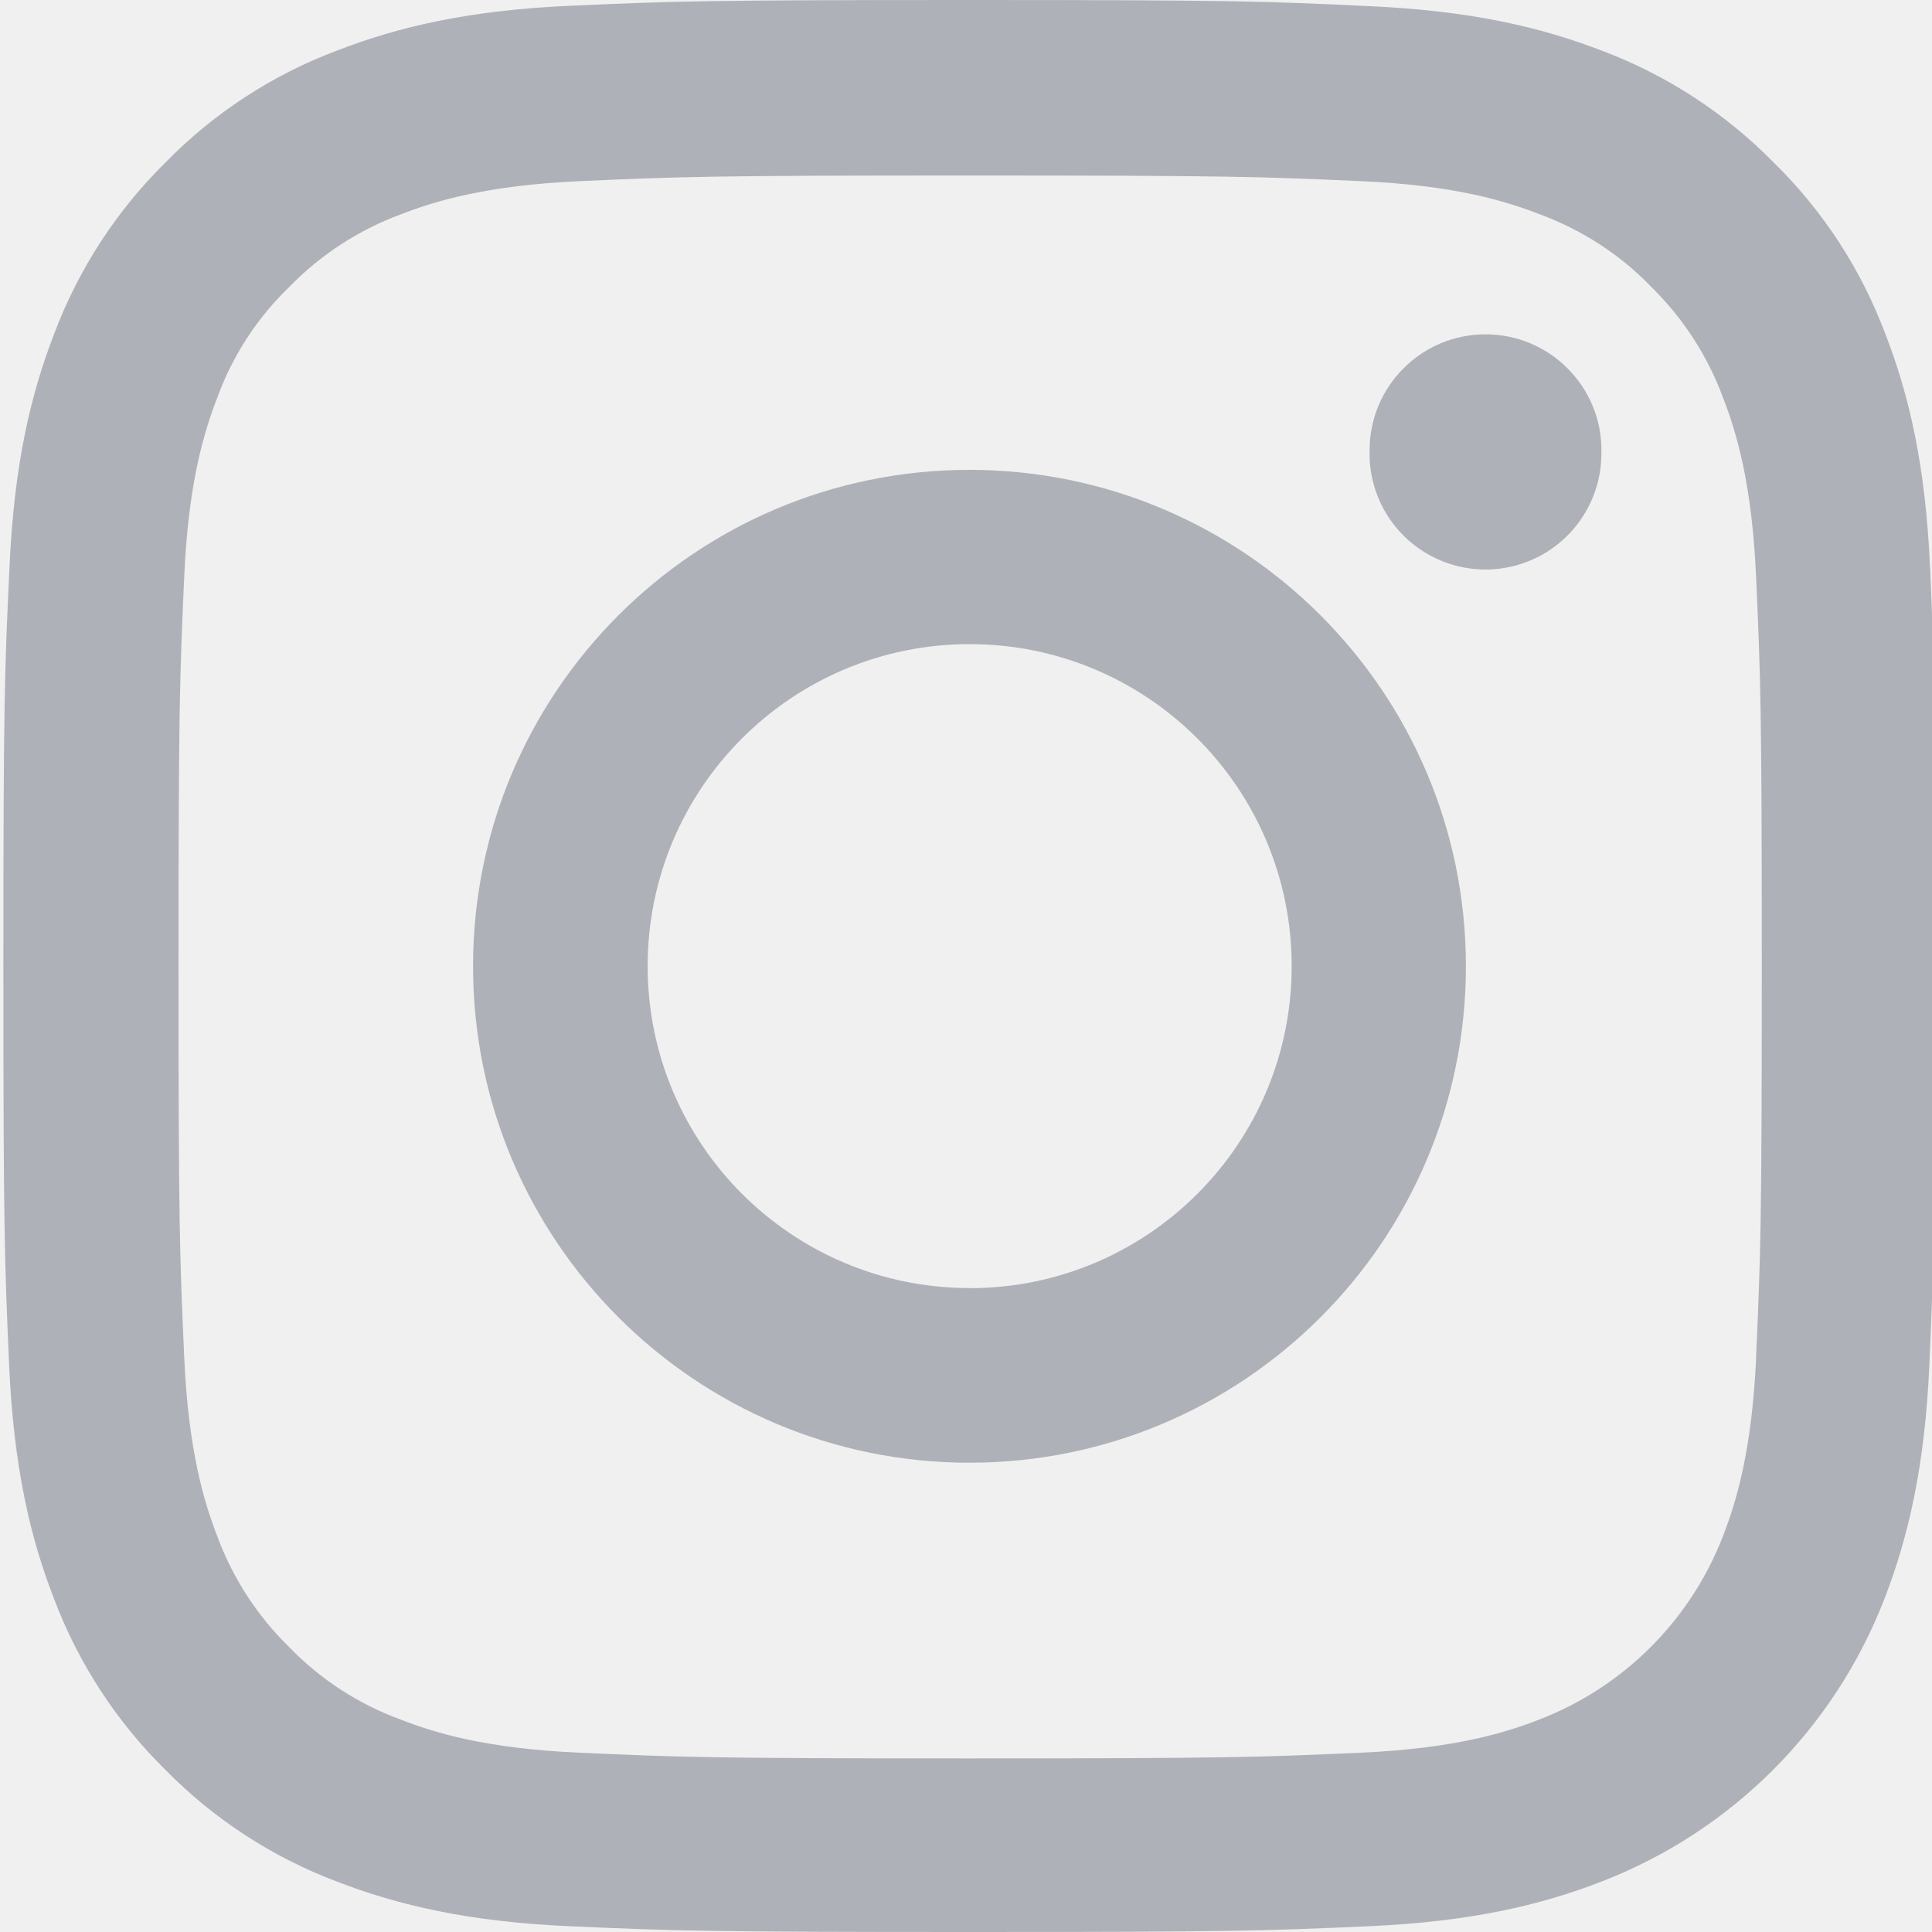
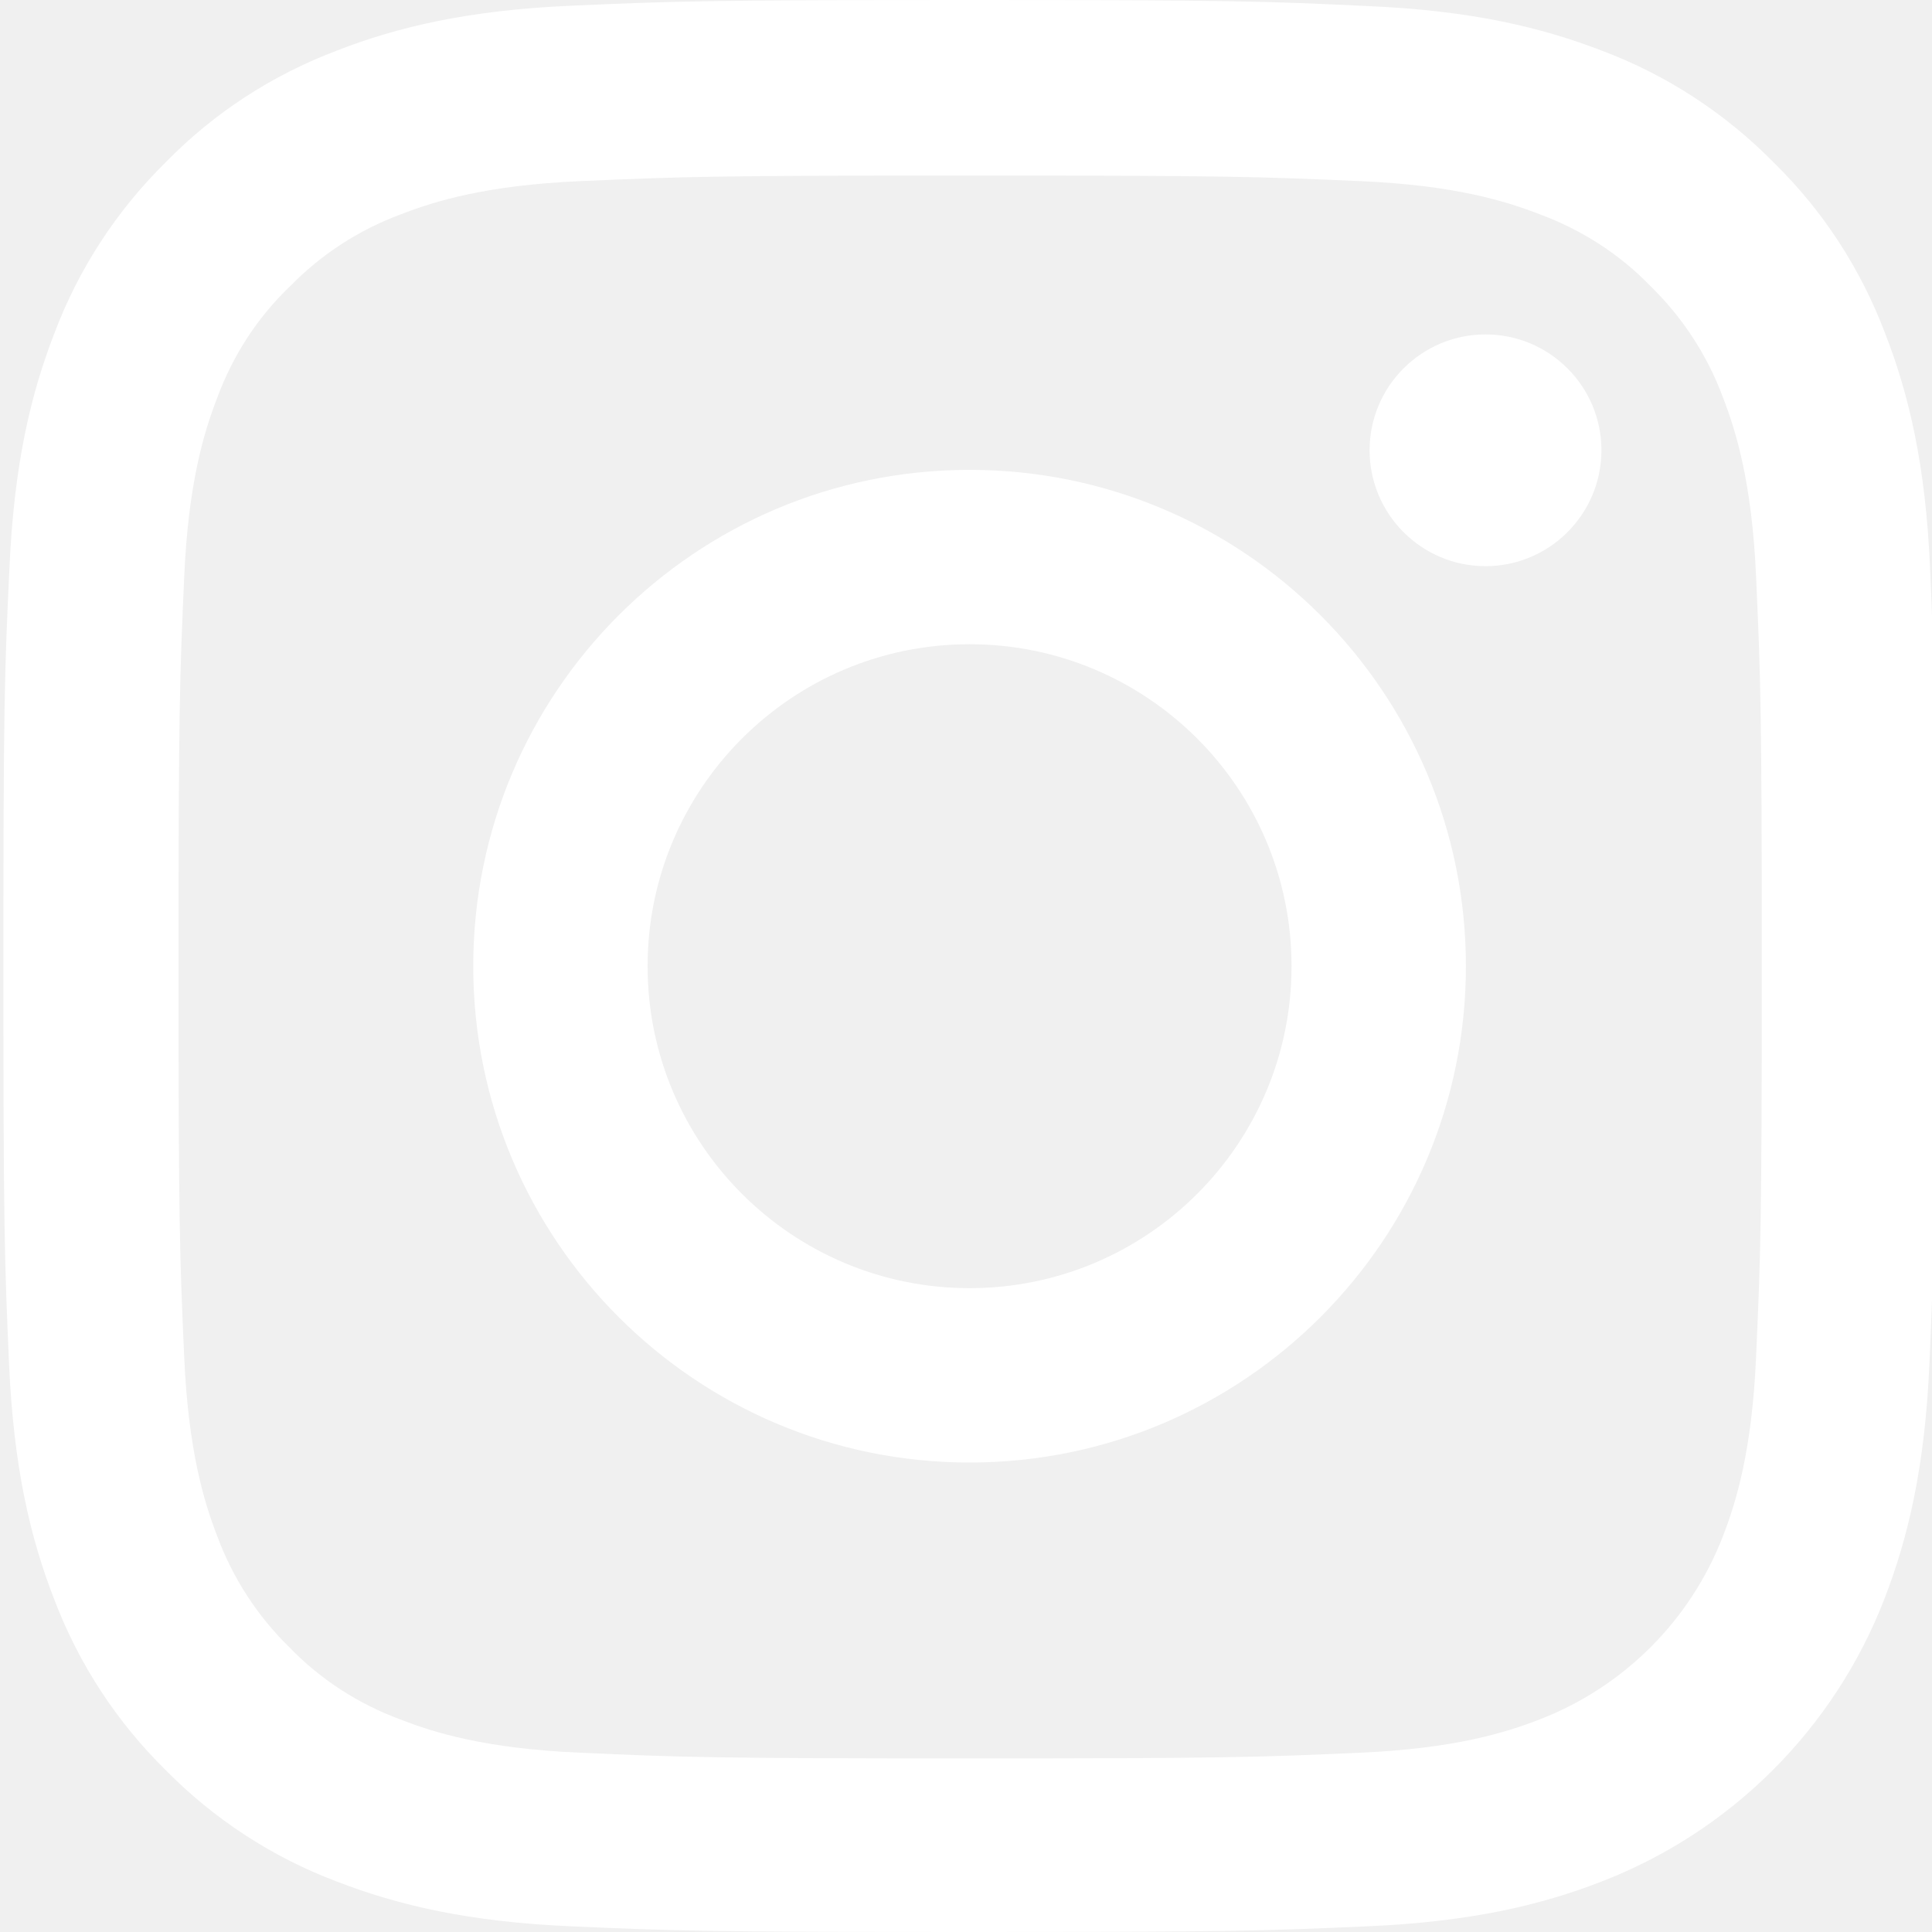
- <svg xmlns="http://www.w3.org/2000/svg" fill="none" viewBox="0 0 20 20">
-   <g clip-path="url(#a)" fill="#AFB1B8">
-     <path d="M19.98 5.88c-.046-1.063-.218-1.793-.464-2.426a4.88 4.88 0 0 0-1.157-1.774 4.922 4.922 0 0 0-1.77-1.153C15.952.281 15.226.11 14.163.063 13.093.012 12.753 0 10.037 0S6.982.012 5.915.059C4.852.105 4.122.278 3.49.523A4.88 4.88 0 0 0 1.715 1.68 4.924 4.924 0 0 0 .563 3.45C.316 4.087.145 4.813.098 5.876c-.051 1.07-.063 1.41-.063 4.126 0 2.715.012 3.055.059 4.122.047 1.063.219 1.793.465 2.426a4.932 4.932 0 0 0 1.156 1.774 4.922 4.922 0 0 0 1.77 1.153c.637.246 1.364.418 2.426.464 1.067.047 1.407.059 4.122.059s3.056-.012 4.122-.059c1.063-.046 1.793-.218 2.426-.464a5.116 5.116 0 0 0 2.927-2.927c.246-.637.418-1.364.465-2.426.047-1.067.058-1.407.058-4.122s-.004-3.055-.05-4.122Zm-1.8 8.166c-.044.977-.208 1.504-.344 1.856a3.318 3.318 0 0 1-1.9 1.898c-.35.137-.882.301-1.855.344-1.055.047-1.371.059-4.04.059s-2.989-.012-4.04-.059c-.977-.043-1.504-.207-1.856-.344a3.076 3.076 0 0 1-1.148-.746 3.11 3.11 0 0 1-.747-1.149c-.136-.351-.3-.883-.343-1.855-.047-1.055-.059-1.372-.059-4.04 0-2.669.012-2.99.059-4.04.043-.977.207-1.504.343-1.856A3.04 3.04 0 0 1 3 2.965a3.105 3.105 0 0 1 1.15-.746c.35-.137.882-.3 1.855-.344 1.055-.047 1.372-.058 4.04-.058 2.672 0 2.989.011 4.04.058.977.043 1.504.207 1.856.344.433.16.828.414 1.148.746.332.325.586.715.747 1.15.136.35.3.882.343 1.855.047 1.055.059 1.371.059 4.04 0 2.668-.012 2.98-.059 4.036Z" />
-     <path d="M10.037 4.864a5.139 5.139 0 1 0 5.138 5.138 5.139 5.139 0 0 0-5.138-5.138Zm0 8.47a3.333 3.333 0 1 1 .001-6.666 3.333 3.333 0 0 1 0 6.667Zm6.54-8.673a1.2 1.2 0 1 1-2.399 0 1.2 1.2 0 0 1 2.4 0Z" />
+ <svg xmlns="http://www.w3.org/2000/svg" width="20" height="20" viewBox="0 0 20 20" fill="none">
+   <g clip-path="url(#clip0_1_2002)">
+     <path d="M19.98 5.88C19.934 4.817 19.762 4.087 19.516 3.454C19.262 2.782 18.871 2.18 18.359 1.68C17.859 1.172 17.253 0.777 16.589 0.527C15.952 0.281 15.226 0.109 14.163 0.063C13.092 0.012 12.752 0 10.037 0C7.322 0 6.982 0.012 5.915 0.059C4.853 0.105 4.122 0.277 3.489 0.523C2.817 0.777 2.215 1.168 1.715 1.68C1.207 2.18 0.813 2.786 0.563 3.45C0.316 4.087 0.145 4.813 0.098 5.876C0.047 6.947 0.035 7.287 0.035 10.002C0.035 12.717 0.047 13.057 0.094 14.124C0.141 15.187 0.313 15.917 0.559 16.55C0.813 17.222 1.207 17.824 1.715 18.324C2.215 18.832 2.821 19.227 3.485 19.477C4.122 19.723 4.849 19.895 5.911 19.941C6.978 19.988 7.318 20 10.033 20C12.749 20 13.088 19.988 14.155 19.941C15.218 19.895 15.948 19.723 16.581 19.477C17.925 18.957 18.988 17.894 19.508 16.55C19.754 15.913 19.926 15.187 19.973 14.124C20.02 13.057 20.031 12.717 20.031 10.002C20.031 7.287 20.027 6.947 19.98 5.88ZM18.179 14.046C18.136 15.023 17.972 15.55 17.836 15.902C17.5 16.773 16.808 17.464 15.937 17.8C15.585 17.937 15.054 18.101 14.081 18.144C13.026 18.191 12.71 18.203 10.041 18.203C7.373 18.203 7.052 18.191 6.001 18.144C5.024 18.101 4.497 17.937 4.145 17.8C3.712 17.64 3.317 17.386 2.997 17.054C2.665 16.73 2.411 16.339 2.25 15.905C2.114 15.554 1.95 15.023 1.907 14.05C1.86 12.995 1.848 12.678 1.848 10.01C1.848 7.341 1.86 7.021 1.907 5.97C1.95 4.993 2.114 4.466 2.25 4.114C2.411 3.68 2.665 3.286 3.001 2.965C3.325 2.633 3.716 2.379 4.149 2.219C4.501 2.082 5.032 1.918 6.005 1.875C7.06 1.829 7.377 1.817 10.045 1.817C12.717 1.817 13.034 1.829 14.085 1.875C15.062 1.918 15.589 2.082 15.941 2.219C16.374 2.379 16.769 2.633 17.089 2.965C17.421 3.29 17.675 3.68 17.836 4.114C17.972 4.466 18.136 4.997 18.179 5.97C18.226 7.025 18.238 7.341 18.238 10.01C18.238 12.678 18.226 12.991 18.179 14.046Z" fill="white" />
+     <path d="M10.037 4.864C7.201 4.864 4.899 7.165 4.899 10.002C4.899 12.838 7.201 15.14 10.037 15.14C12.874 15.14 15.175 12.838 15.175 10.002C15.175 7.165 12.874 4.864 10.037 4.864ZM10.037 13.335C8.197 13.335 6.704 11.842 6.704 10.002C6.704 8.162 8.197 6.669 10.037 6.669C11.877 6.669 13.37 8.162 13.37 10.002C13.37 11.842 11.877 13.335 10.037 13.335Z" fill="white" />
+     <path d="M16.578 4.661C16.578 5.323 16.04 5.861 15.378 5.861C14.716 5.861 14.178 5.323 14.178 4.661C14.178 3.999 14.716 3.462 15.378 3.462C16.04 3.462 16.578 3.999 16.578 4.661Z" fill="white" />
  </g>
  <defs>
-     <clipPath id="a">
-       <path fill="#fff" d="M0 0h20v20H0z" />
+     <clipPath id="clip0_1_2002">
+       <rect width="20" height="20" fill="white" />
    </clipPath>
  </defs>
</svg>
